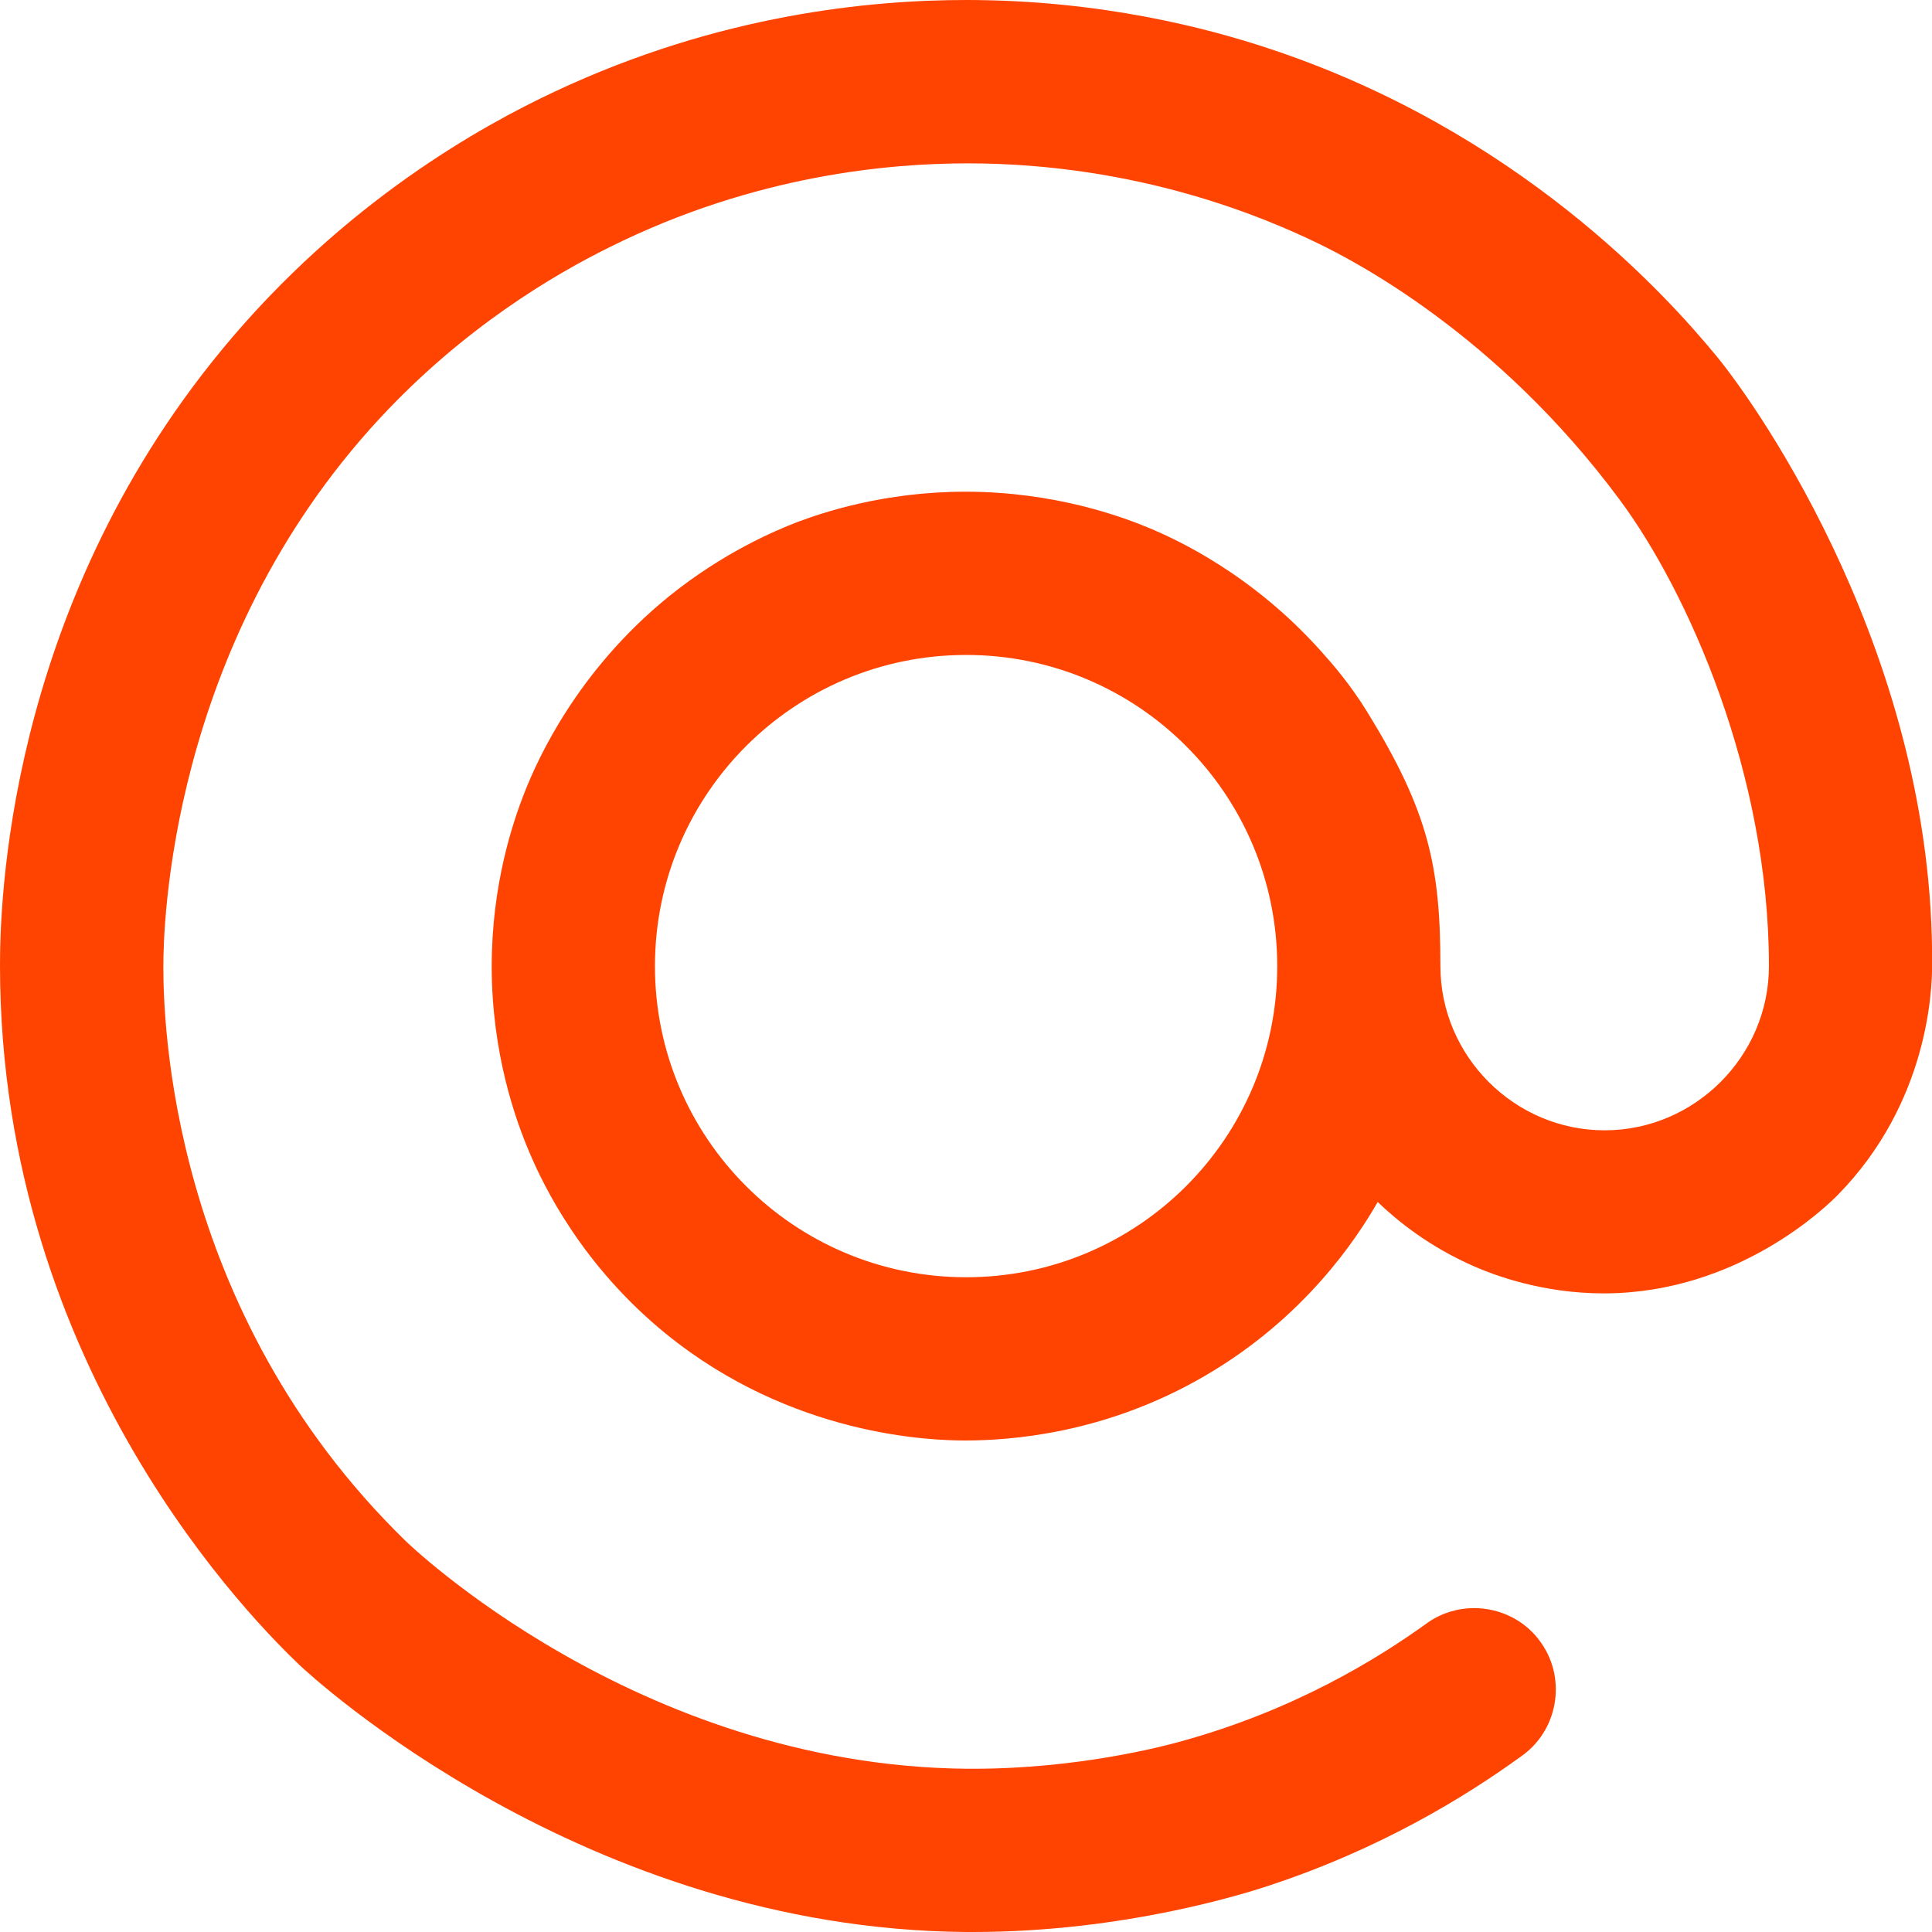
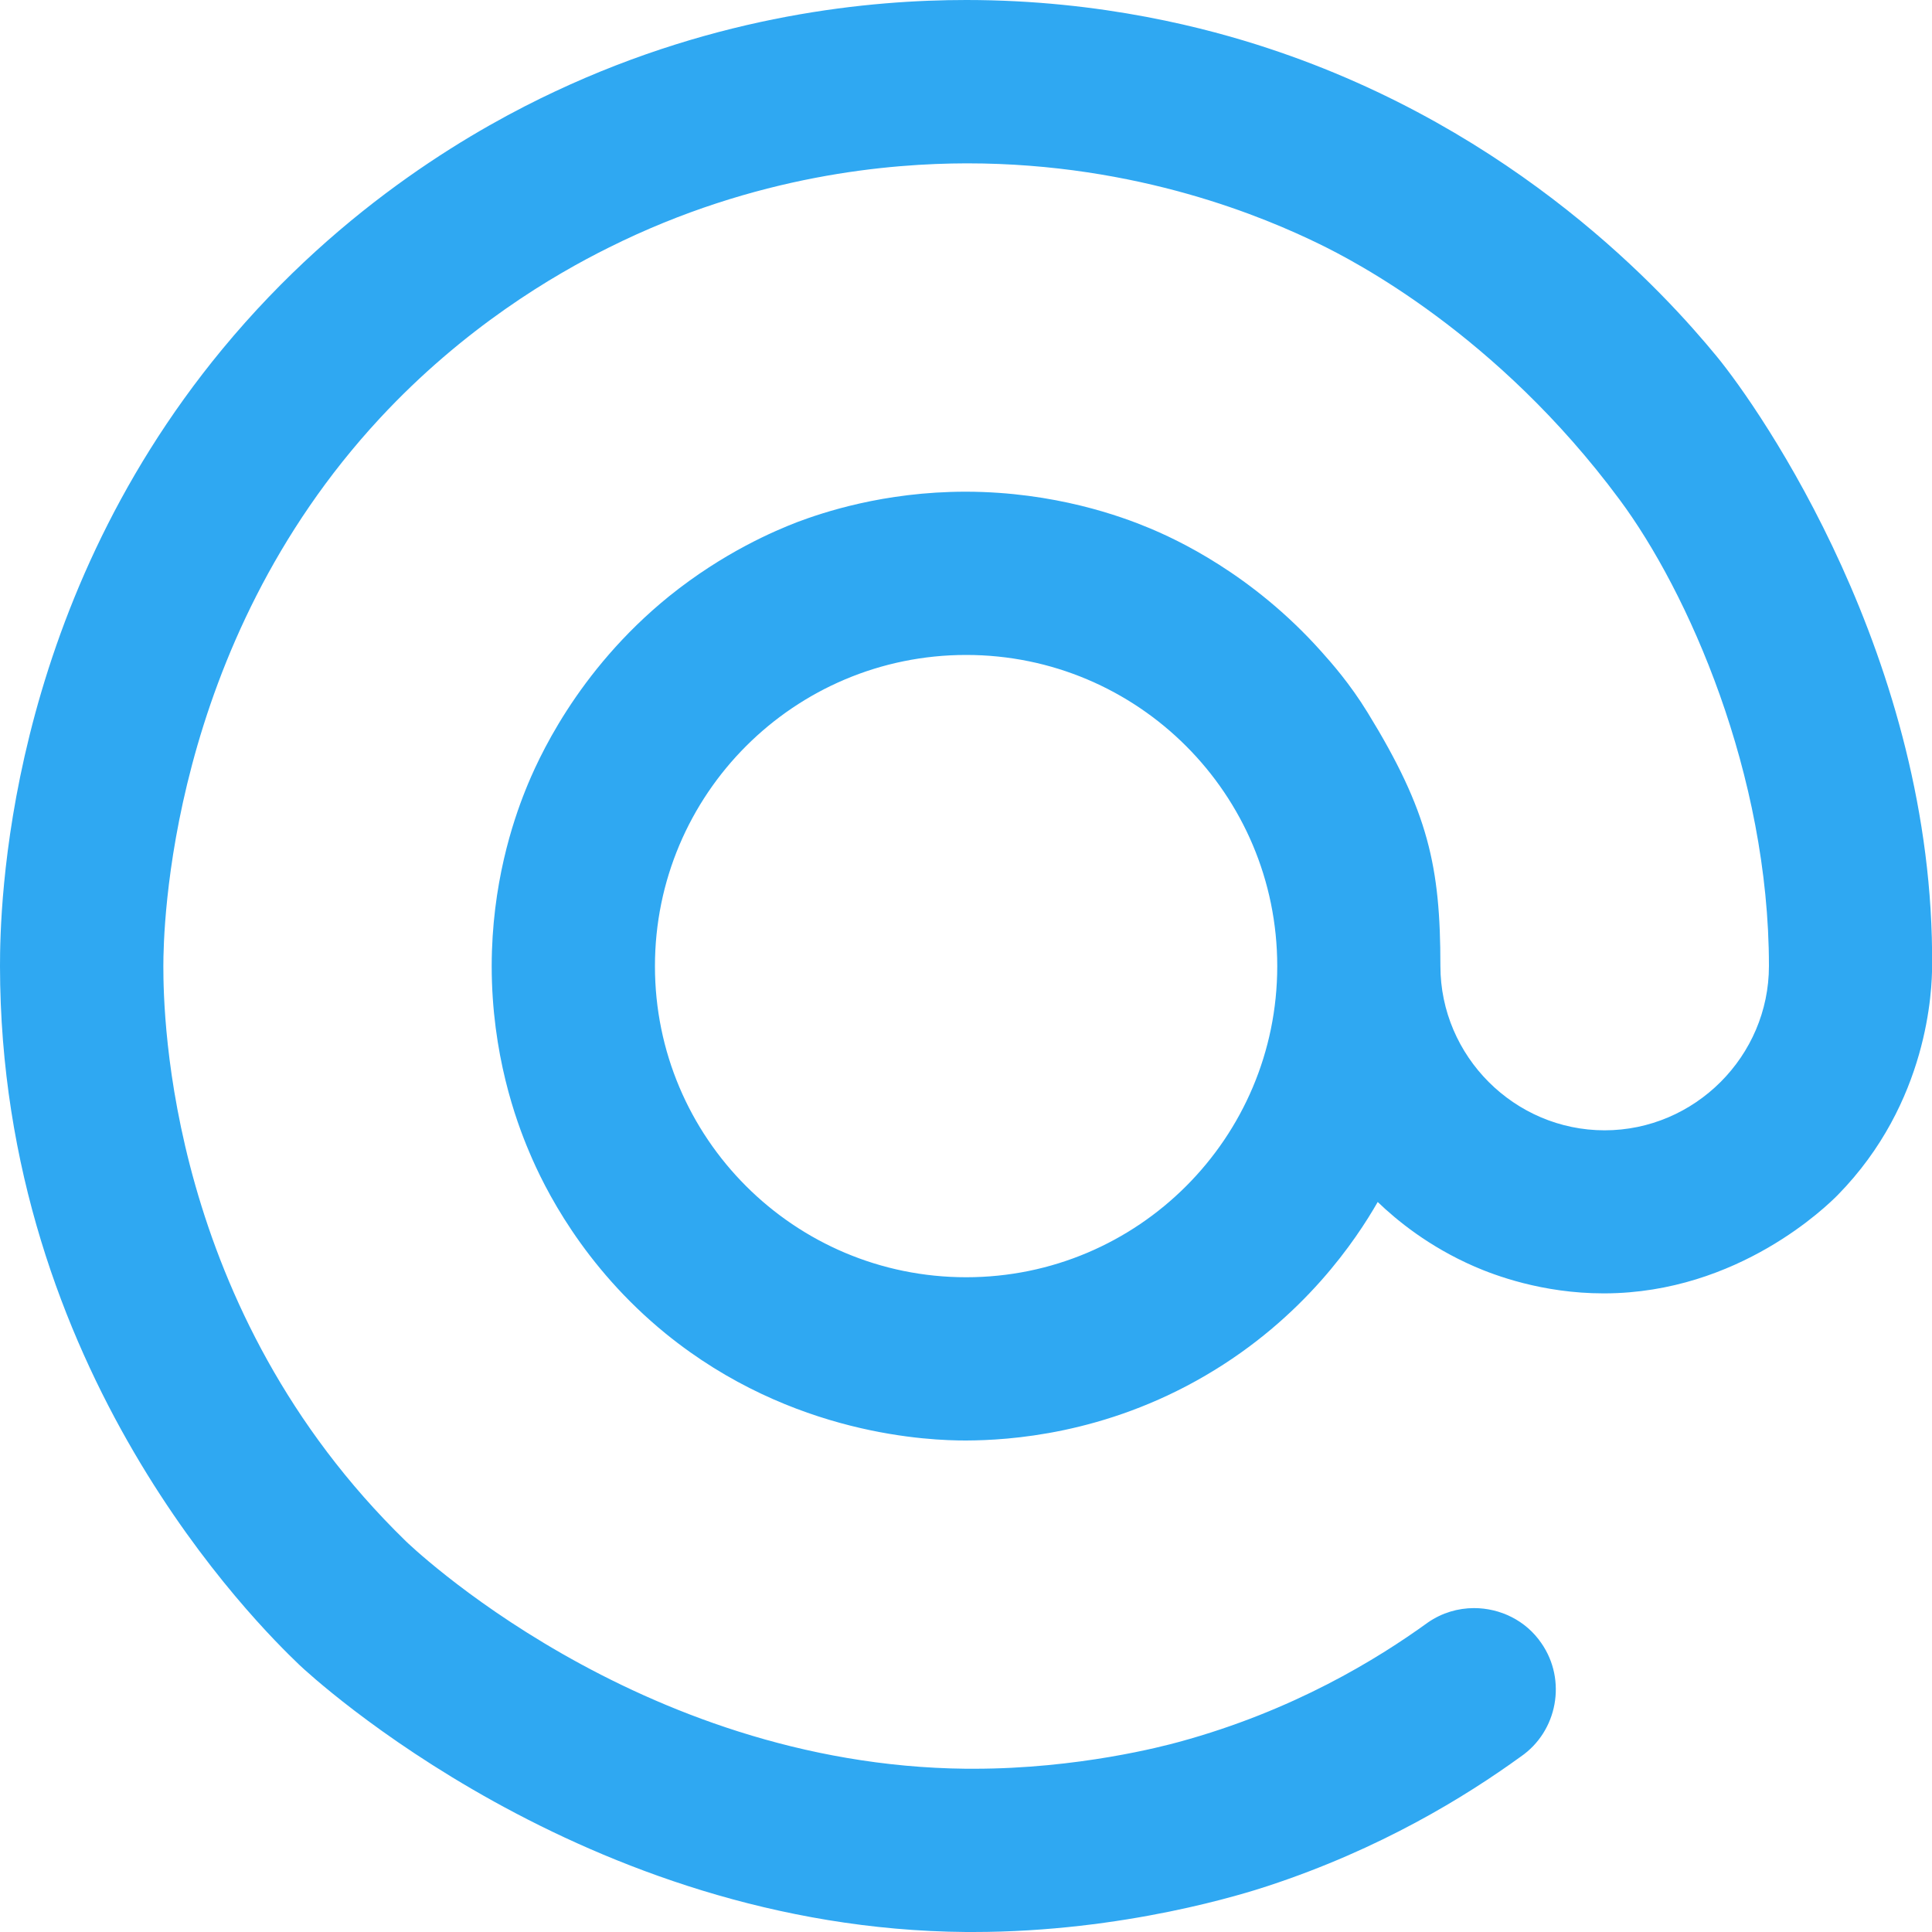
<svg xmlns="http://www.w3.org/2000/svg" width="20" height="20" viewBox="0 0 20 20" fill="none">
-   <path fill-rule="evenodd" clip-rule="evenodd" d="M10.002 13.222C8.222 13.222 6.78 11.78 6.78 10.002C6.78 8.222 8.222 6.78 10.002 6.78C11.78 6.78 13.222 8.222 13.222 10.002C13.222 11.78 11.78 13.222 10.002 13.222ZM10.003 0H10.002C9.019 0 7.45 0.145 5.741 0.949C4.997 1.298 3.565 2.085 2.302 3.614C0.049 6.342 0 9.416 0 10.001C0.003 14.195 2.663 16.818 3.099 17.235C3.217 17.347 6.045 19.969 10.001 20H10.073C11.642 20 12.902 19.597 13.124 19.524C14.293 19.14 15.17 18.599 15.742 18.185C16.124 17.923 16.221 17.392 15.957 17.011C15.796 16.774 15.529 16.647 15.259 16.647C15.094 16.647 14.928 16.695 14.783 16.795C14.255 17.177 13.388 17.71 12.206 18.032C12.042 18.077 11.162 18.31 10.08 18.31H10.001C6.581 18.275 4.2 15.953 4.2 15.953C1.739 13.557 1.691 10.518 1.691 10.002C1.691 9.634 1.737 6.698 3.931 4.331C4.803 3.391 5.731 2.846 6.304 2.562C7.831 1.8 9.235 1.693 10.001 1.691H10.014C11.79 1.691 13.106 2.257 13.658 2.526C14.004 2.695 15.493 3.454 16.765 5.171C17.474 6.124 18.312 8.011 18.312 10C18.312 10.934 17.544 11.701 16.611 11.701C15.678 11.701 14.911 10.934 14.911 10C14.911 8.968 14.786 8.399 14.158 7.377C13.973 7.076 13.787 6.866 13.676 6.742C12.958 5.938 12.168 5.579 11.896 5.466C11.611 5.347 10.921 5.092 10.001 5.09H9.997C9.144 5.09 8.506 5.31 8.255 5.404C8.022 5.494 7.492 5.717 6.927 6.172C5.966 6.95 5.56 7.878 5.439 8.181C5.308 8.508 5.091 9.155 5.09 10C5.09 10.911 5.341 11.601 5.477 11.921C5.633 12.294 6.035 13.108 6.892 13.806C8.202 14.871 9.645 14.912 9.997 14.912H10.001C10.442 14.91 11.433 14.851 12.478 14.24C13.506 13.64 14.042 12.826 14.262 12.443C14.459 12.632 14.79 12.905 15.266 13.112C15.467 13.199 15.963 13.389 16.601 13.389H16.611C17.999 13.385 18.918 12.478 19.024 12.371C19.965 11.412 20 10.242 20.001 10C20.027 6.829 18.221 4.234 17.767 3.684C17.246 3.051 15.712 1.349 13.12 0.497C12.522 0.3 11.415 0 10.002 0" fill="#FF4401" />
+   <path fill-rule="evenodd" clip-rule="evenodd" d="M10.002 13.222C8.222 13.222 6.78 11.78 6.78 10.002C6.78 8.222 8.222 6.78 10.002 6.78C11.78 6.78 13.222 8.222 13.222 10.002C13.222 11.78 11.78 13.222 10.002 13.222ZM10.003 0H10.002C9.019 0 7.45 0.145 5.741 0.949C4.997 1.298 3.565 2.085 2.302 3.614C0.049 6.342 0 9.416 0 10.001C0.003 14.195 2.663 16.818 3.099 17.235C3.217 17.347 6.045 19.969 10.001 20H10.073C11.642 20 12.902 19.597 13.124 19.524C14.293 19.14 15.17 18.599 15.742 18.185C16.124 17.923 16.221 17.392 15.957 17.011C15.796 16.774 15.529 16.647 15.259 16.647C15.094 16.647 14.928 16.695 14.783 16.795C14.255 17.177 13.388 17.71 12.206 18.032C12.042 18.077 11.162 18.31 10.08 18.31H10.001C6.581 18.275 4.2 15.953 4.2 15.953C1.739 13.557 1.691 10.518 1.691 10.002C1.691 9.634 1.737 6.698 3.931 4.331C4.803 3.391 5.731 2.846 6.304 2.562C7.831 1.8 9.235 1.693 10.001 1.691H10.014C11.79 1.691 13.106 2.257 13.658 2.526C14.004 2.695 15.493 3.454 16.765 5.171C17.474 6.124 18.312 8.011 18.312 10C18.312 10.934 17.544 11.701 16.611 11.701C15.678 11.701 14.911 10.934 14.911 10C14.911 8.968 14.786 8.399 14.158 7.377C13.973 7.076 13.787 6.866 13.676 6.742C12.958 5.938 12.168 5.579 11.896 5.466C11.611 5.347 10.921 5.092 10.001 5.09H9.997C9.144 5.09 8.506 5.31 8.255 5.404C8.022 5.494 7.492 5.717 6.927 6.172C5.966 6.95 5.56 7.878 5.439 8.181C5.308 8.508 5.091 9.155 5.09 10C5.09 10.911 5.341 11.601 5.477 11.921C5.633 12.294 6.035 13.108 6.892 13.806C8.202 14.871 9.645 14.912 9.997 14.912H10.001C10.442 14.91 11.433 14.851 12.478 14.24C13.506 13.64 14.042 12.826 14.262 12.443C14.459 12.632 14.79 12.905 15.266 13.112C15.467 13.199 15.963 13.389 16.601 13.389H16.611C17.999 13.385 18.918 12.478 19.024 12.371C19.965 11.412 20 10.242 20.001 10C20.027 6.829 18.221 4.234 17.767 3.684C17.246 3.051 15.712 1.349 13.12 0.497C12.522 0.3 11.415 0 10.002 0" fill="#2FA8F2" />
</svg>
